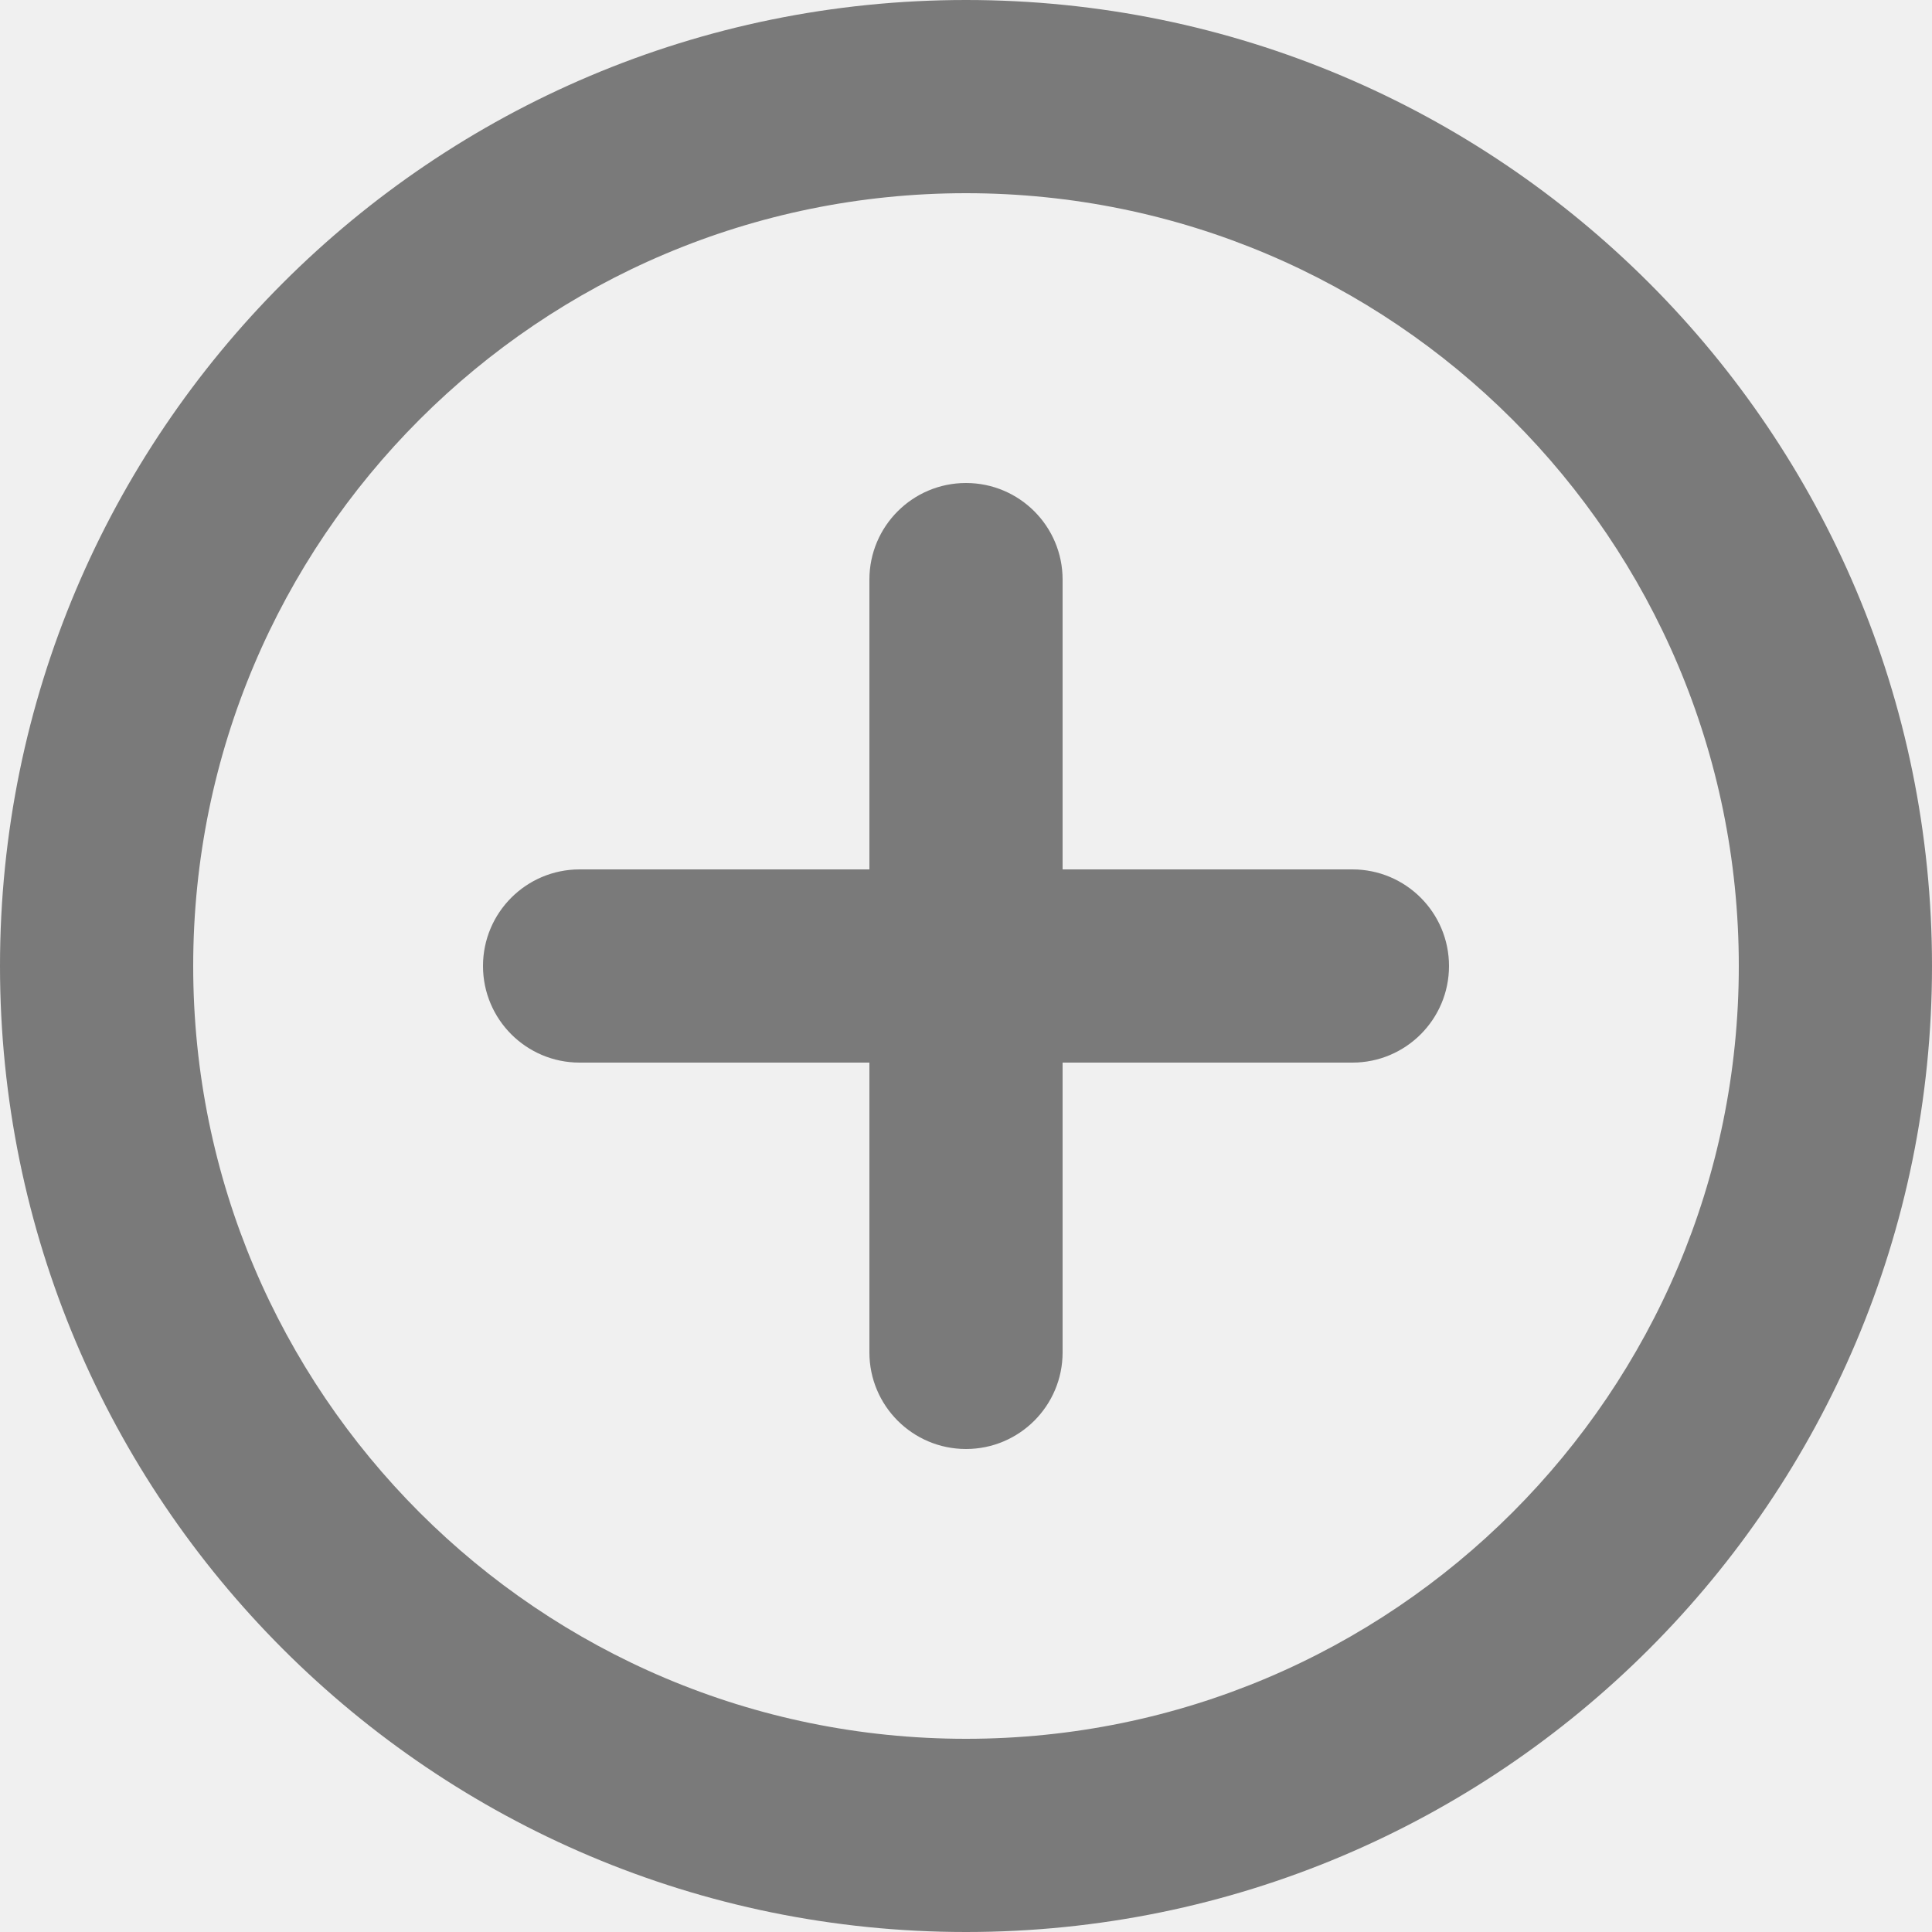
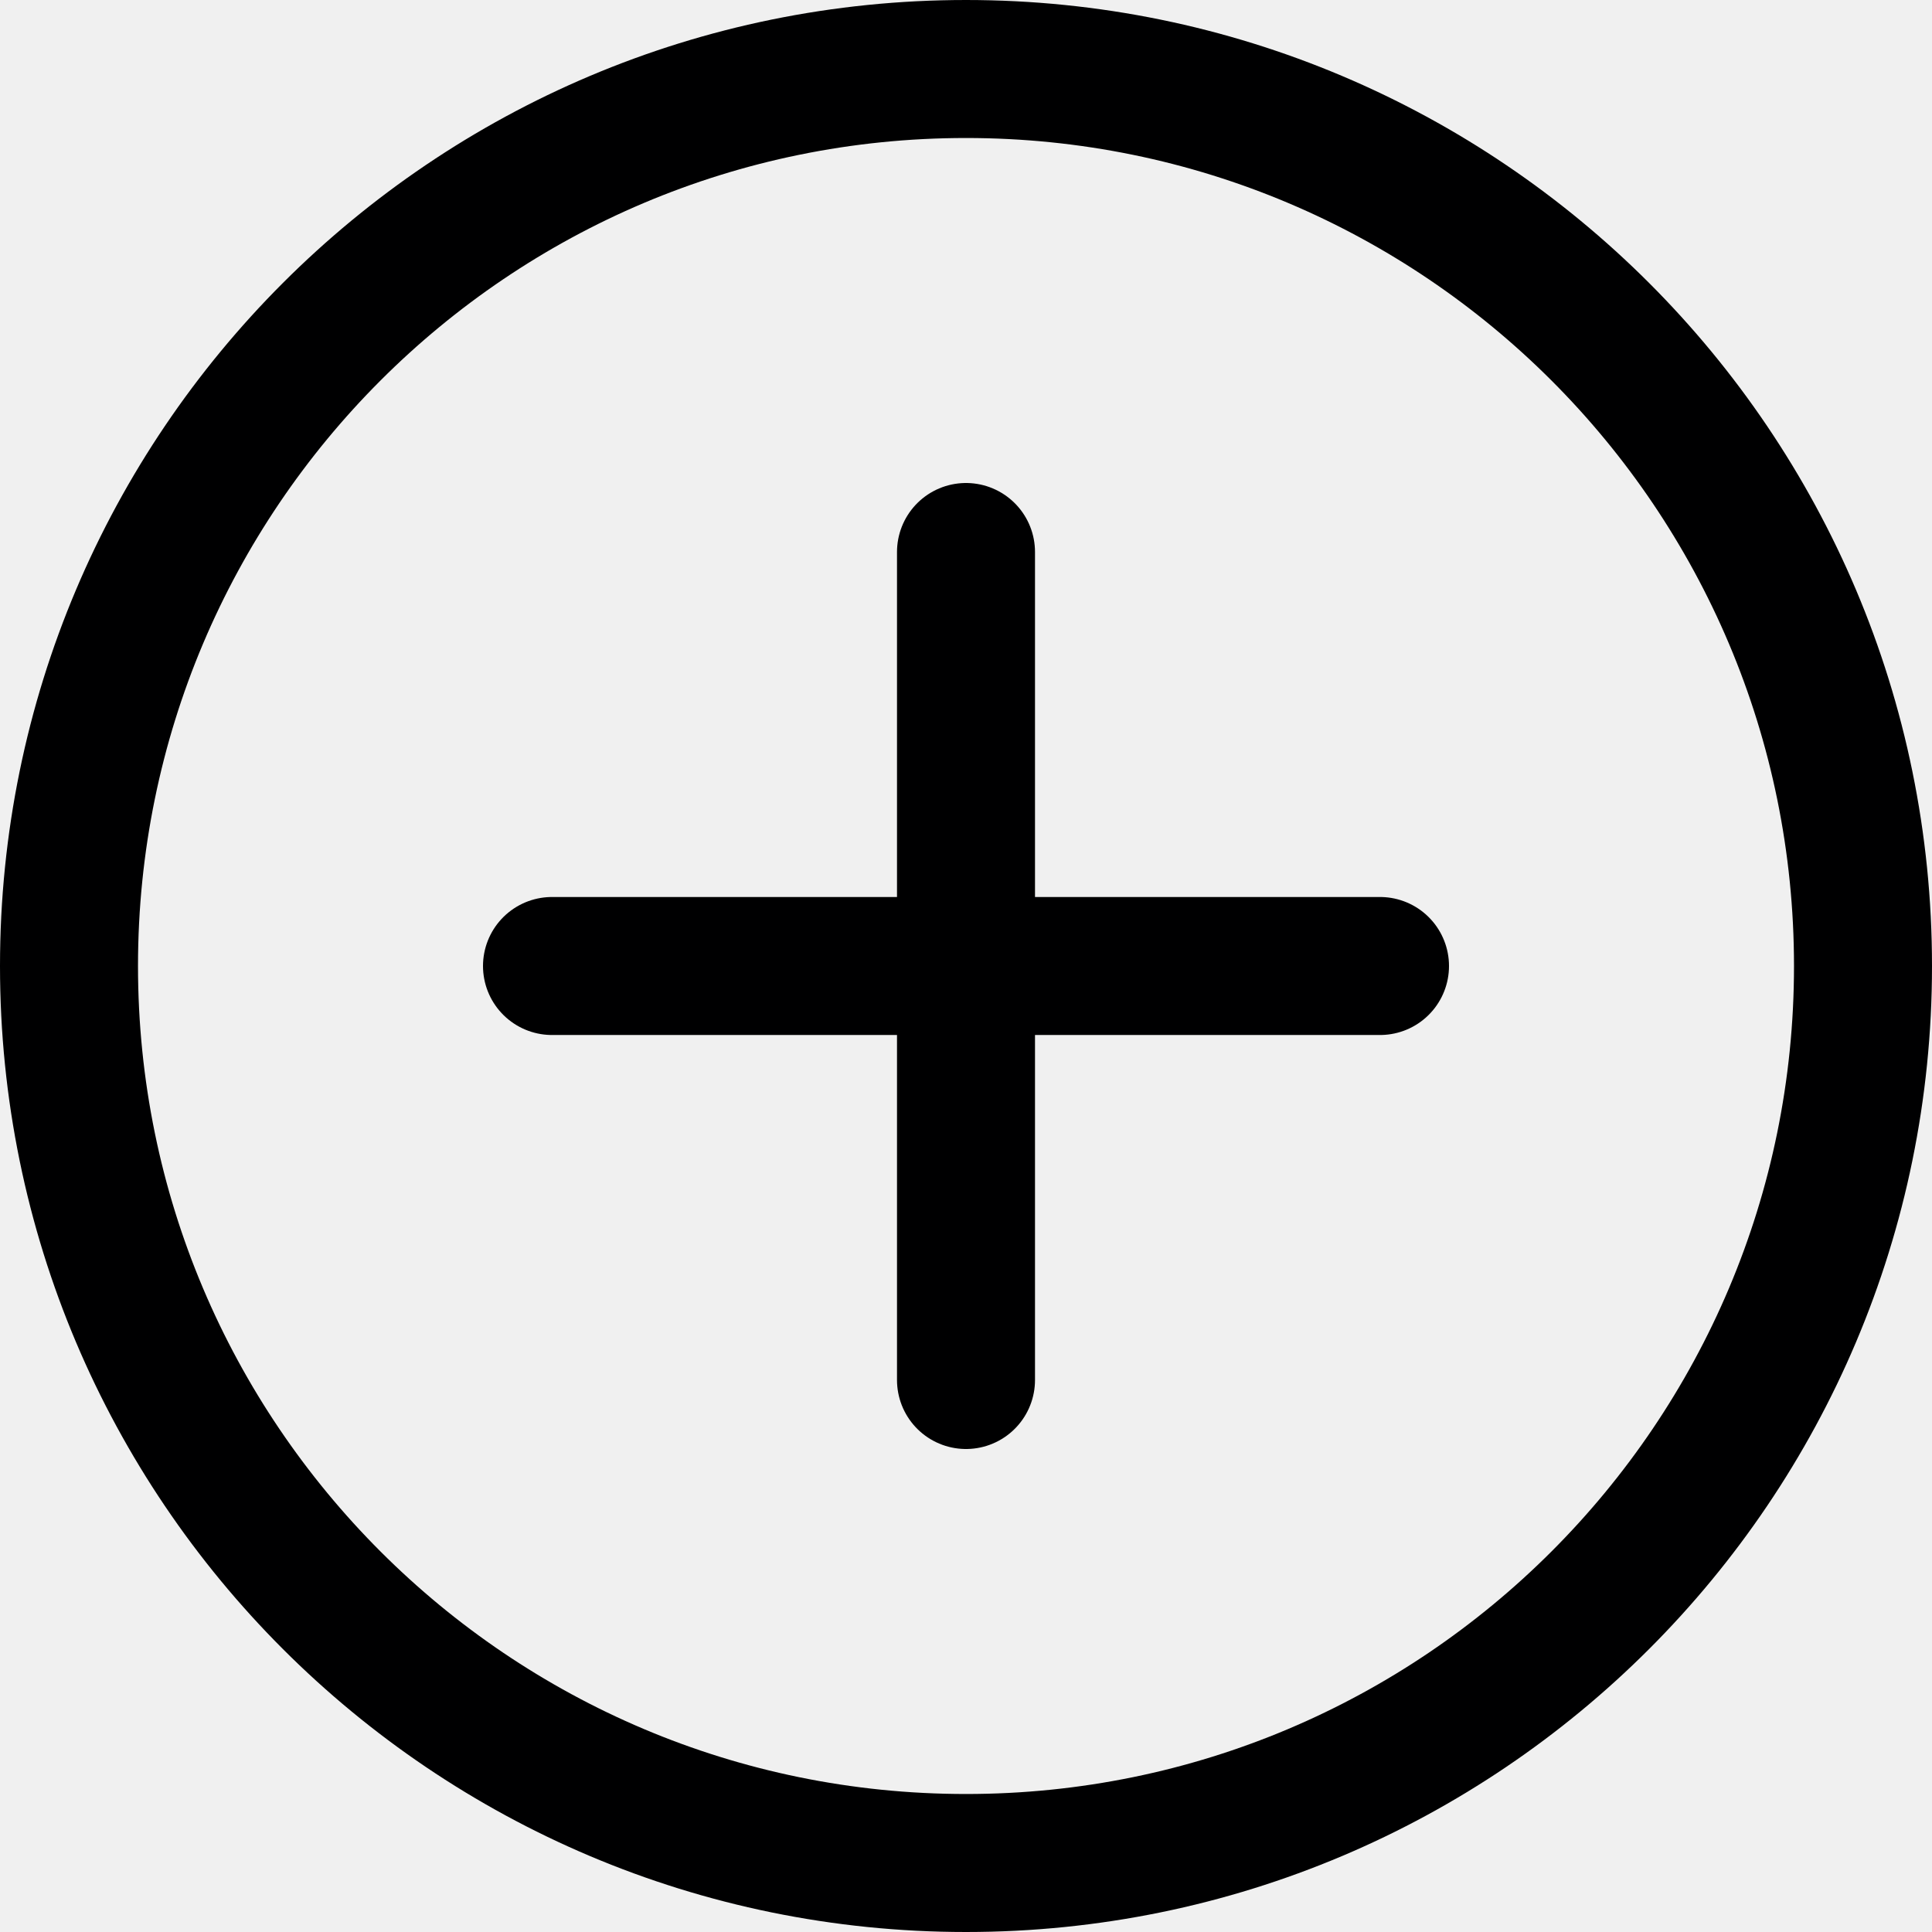
- <svg xmlns="http://www.w3.org/2000/svg" width="34" height="34" viewBox="0 0 34 34" fill="none">
-   <path d="M17 3.4C9.489 3.4 3.4 9.489 3.4 17C3.4 24.511 9.489 30.6 17 30.6C24.511 30.6 30.6 24.511 30.6 17C30.6 9.489 24.511 3.4 17 3.4ZM0 17C0 7.611 7.611 0 17 0C26.389 0 34 7.611 34 17C34 26.389 26.389 34 17 34C7.611 34 0 26.389 0 17ZM17 8.5C17.939 8.5 18.7 9.261 18.7 10.2V15.3H23.8C24.739 15.3 25.5 16.061 25.5 17C25.5 17.939 24.739 18.7 23.8 18.7H18.7V23.8C18.7 24.739 17.939 25.5 17 25.5C16.061 25.5 15.3 24.739 15.3 23.8V18.7H10.2C9.261 18.7 8.5 17.939 8.5 17C8.5 16.061 9.261 15.3 10.2 15.3H15.3V10.2C15.3 9.261 16.061 8.5 17 8.5Z" fill="#7A7A7A" />
+ <svg xmlns="http://www.w3.org/2000/svg" width="14" height="14" viewBox="0 0 14 14" fill="none">
+   <g clip-path="url(#clip0_1552_23734)">
+     <path d="M7 13.5C10.59 13.5 13.5 10.59 13.5 7C13.5 3.41 10.59 0.5 7 0.5C3.41 0.5 0.5 3.41 0.5 7C0.5 10.59 3.41 13.5 7 13.5Z" stroke="#000001" stroke-linecap="round" stroke-linejoin="round" />
+     <path d="M7 4V10" stroke="#000001" stroke-linecap="round" stroke-linejoin="round" />
+     <path d="M4 7H10" stroke="#000001" stroke-linecap="round" stroke-linejoin="round" />
+   </g>
+   <defs>
+     <clipPath id="clip0_1552_23734">
+       <rect width="14" height="14" fill="white" />
+     </clipPath>
+   </defs>
</svg>
